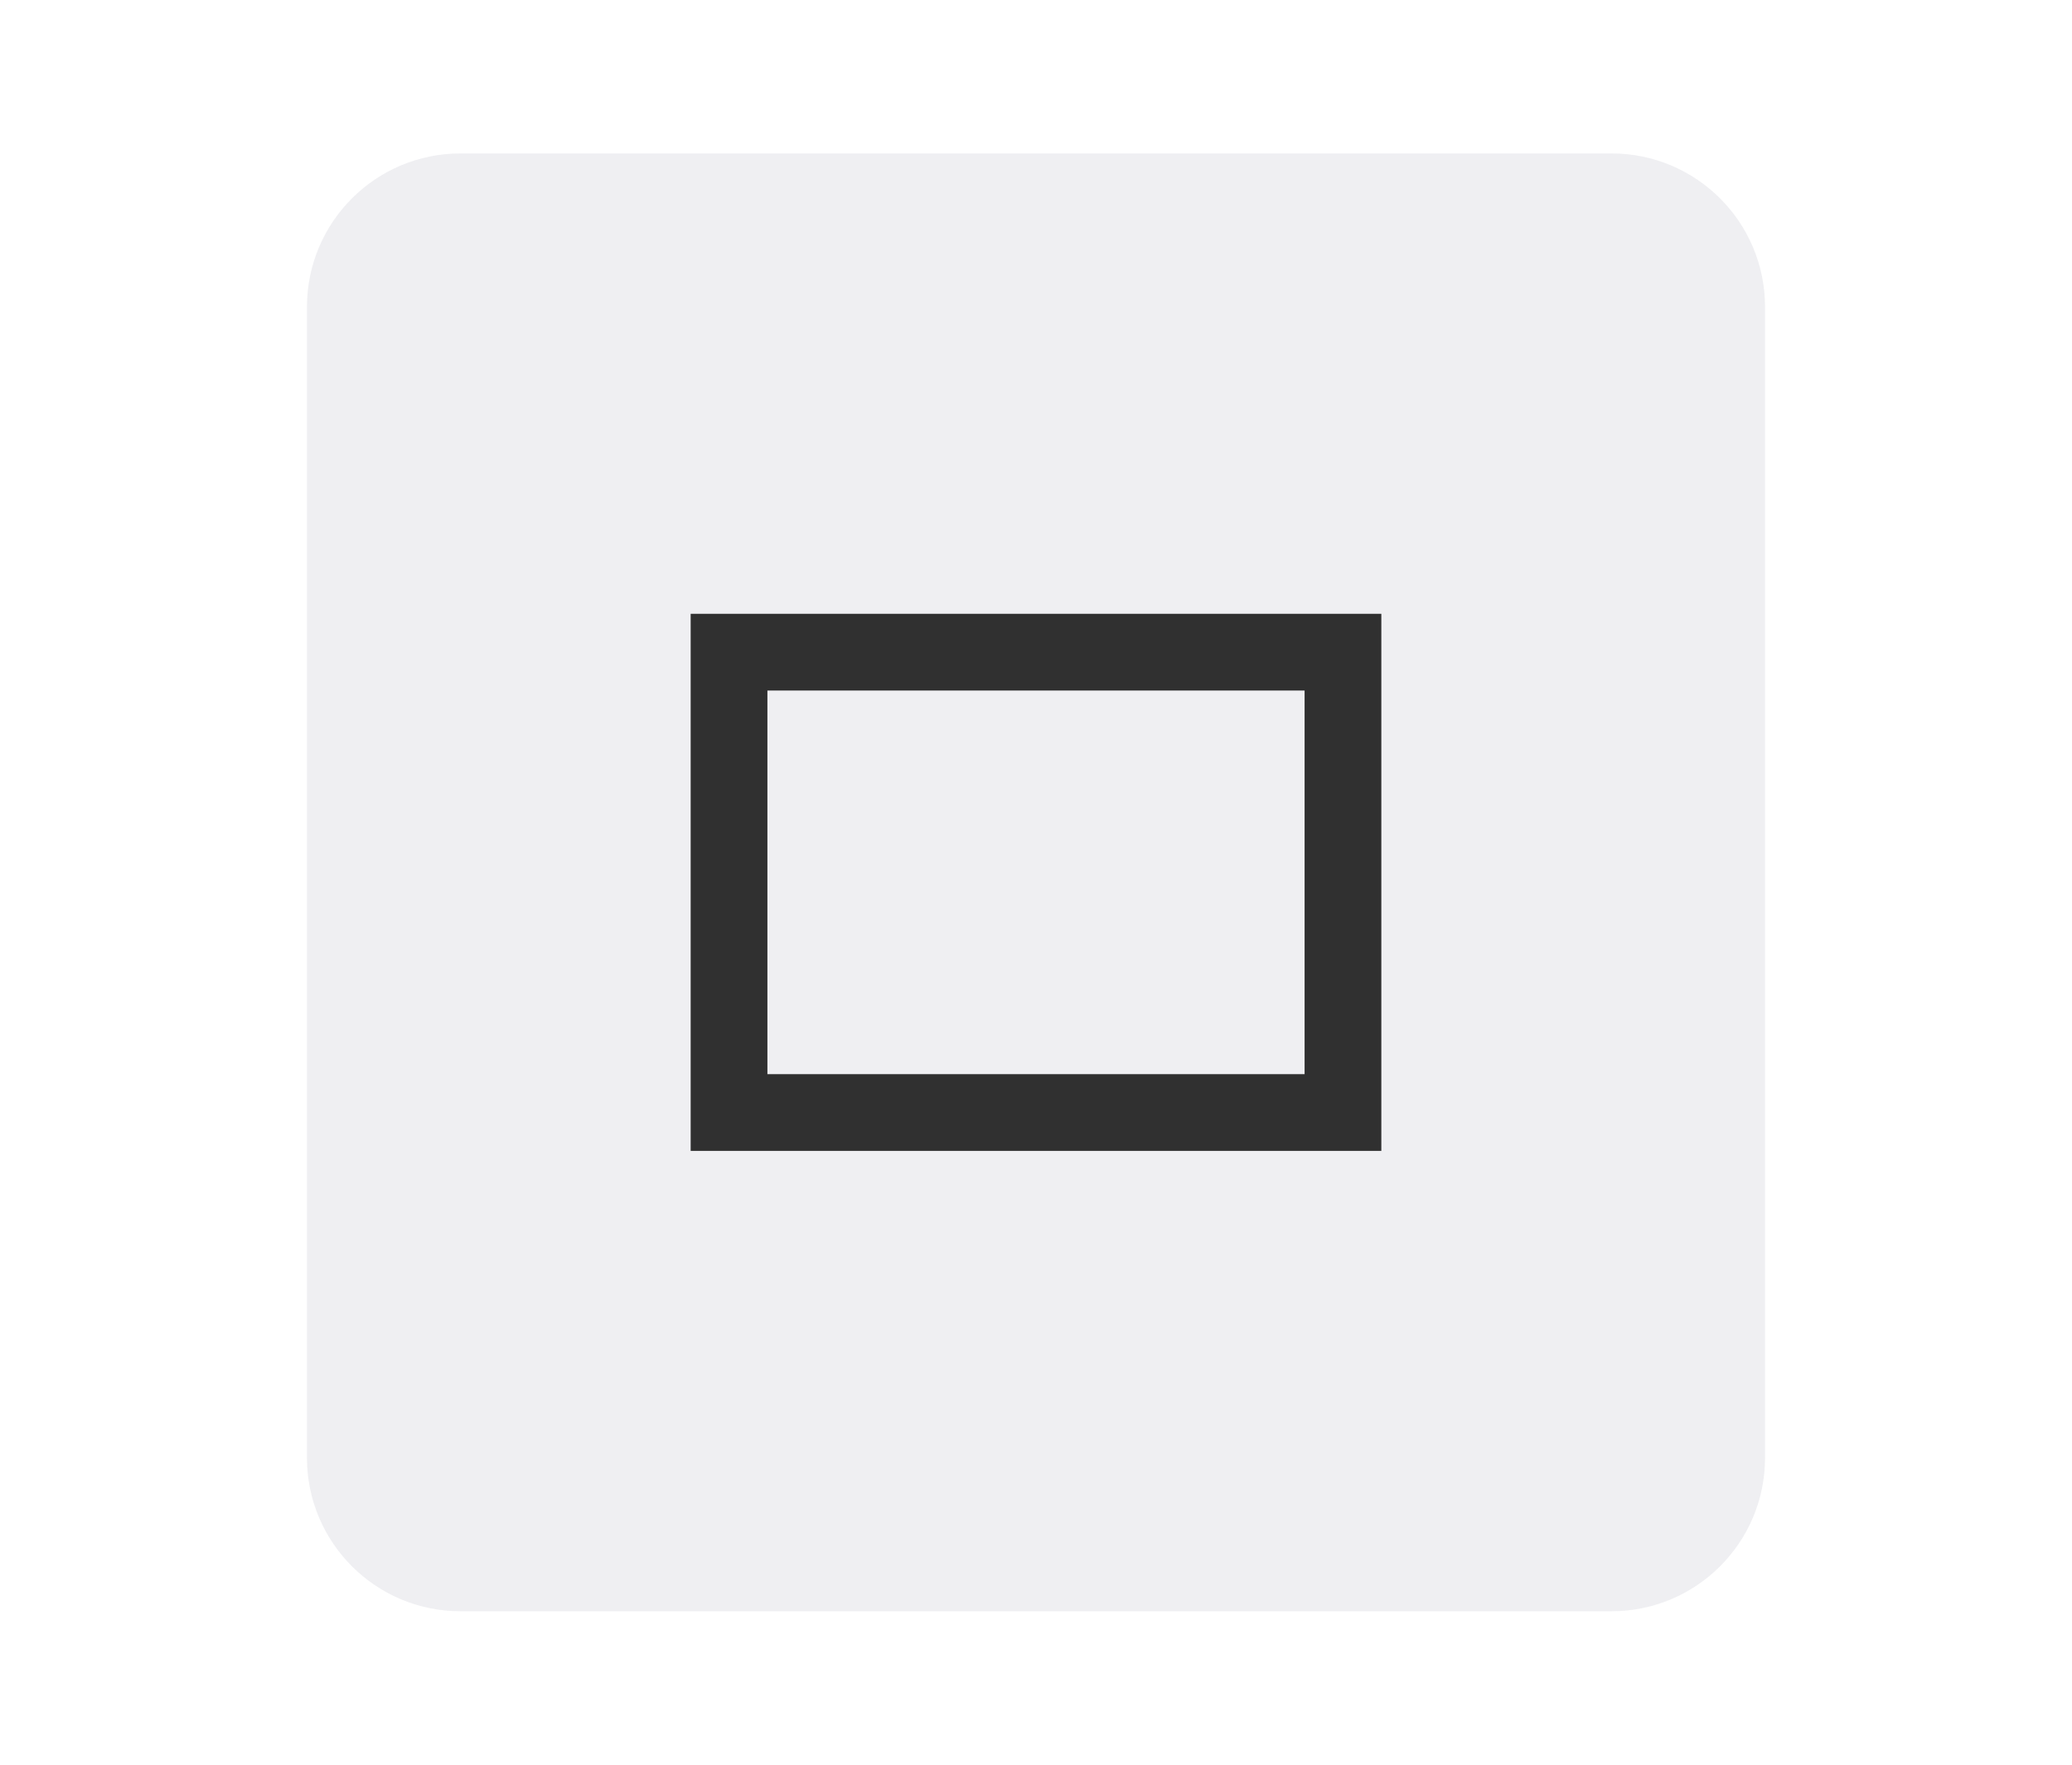
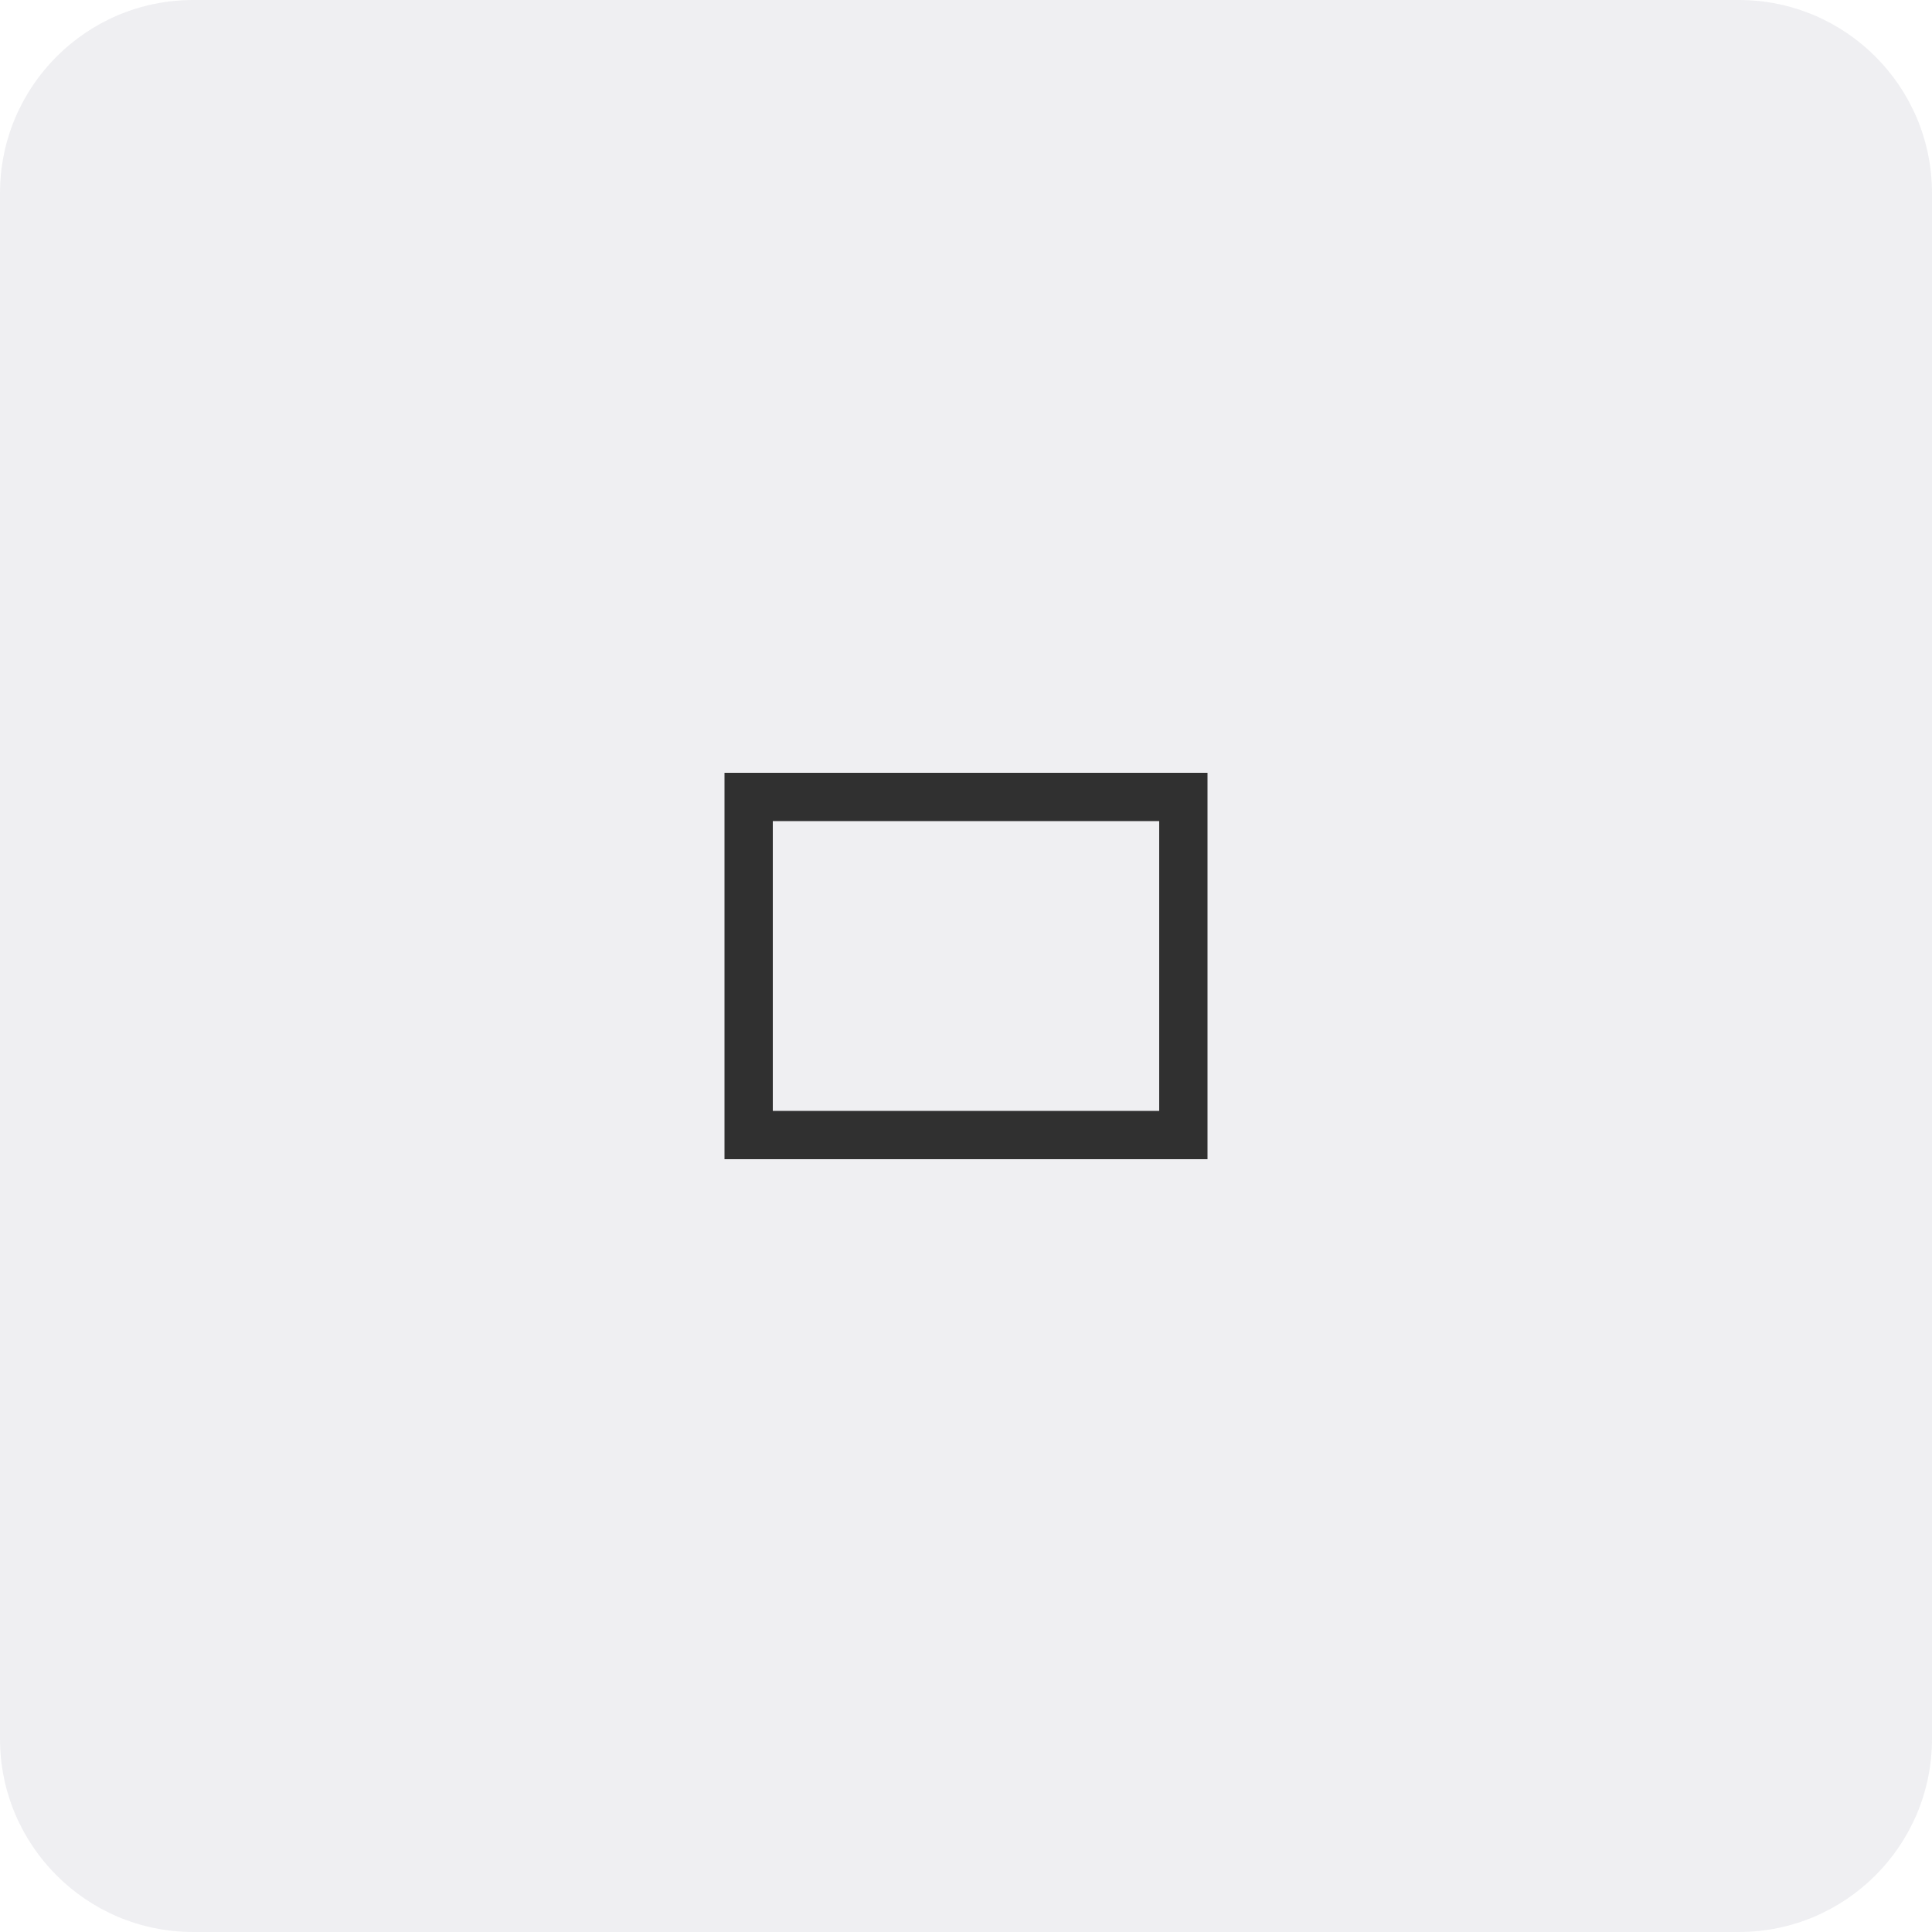
- <svg xmlns="http://www.w3.org/2000/svg" width="27px" height="23px" viewBox="0 0 27 23" version="1.1">
-   <defs />
-   <g id="最大化最小化" stroke="none" stroke-width="1" fill="none" fill-rule="evenodd">
-     <g id="浅色-无阴影" transform="translate(-133, -117)">
-       <g id="maximize_hover" transform="translate(133, 117)">
-         <rect id="Rectangle-16" fill-opacity="0.289" fill="#000000" opacity="0" x="0" y="0" width="27" height="23" />
-         <rect id="Rectangle-62" fill-opacity="0.1" fill="#636381" x="4" y="2" width="19" height="19" rx="2" />
-         <path d="M9,13.25 L9,9.75 L9,8 L10.8,8 L16.2,8 L18,8 L18,9.75 L18,13.25 L18,15 L16.2,15 L10.8,15 L9,15 L9,13.25 Z M10,14 L17,14 L17,9 L10,9 L10,14 Z" id="maximize_normal" fill="#303030" />
-       </g>
-     </g>
+ <svg xmlns="http://www.w3.org/2000/svg" width="40" height="40" viewBox="0 0 40 40">
+   <g fill="none" fill-rule="evenodd">
+     <rect width="40" height="40" fill="#636381" fill-opacity=".1" rx="4" />
+     <path fill="#303030" d="M15,22.25 L15,17.75 L15,16 L16.8,16 L23.2,16 L25,16 L25,17.75 L25,22.25 L25,24 L23.2,24 L16.8,24 L15,24 L15,22.25 Z M16,23 L24,23 L24,17 L16,17 L16,23 Z" />
  </g>
</svg>
